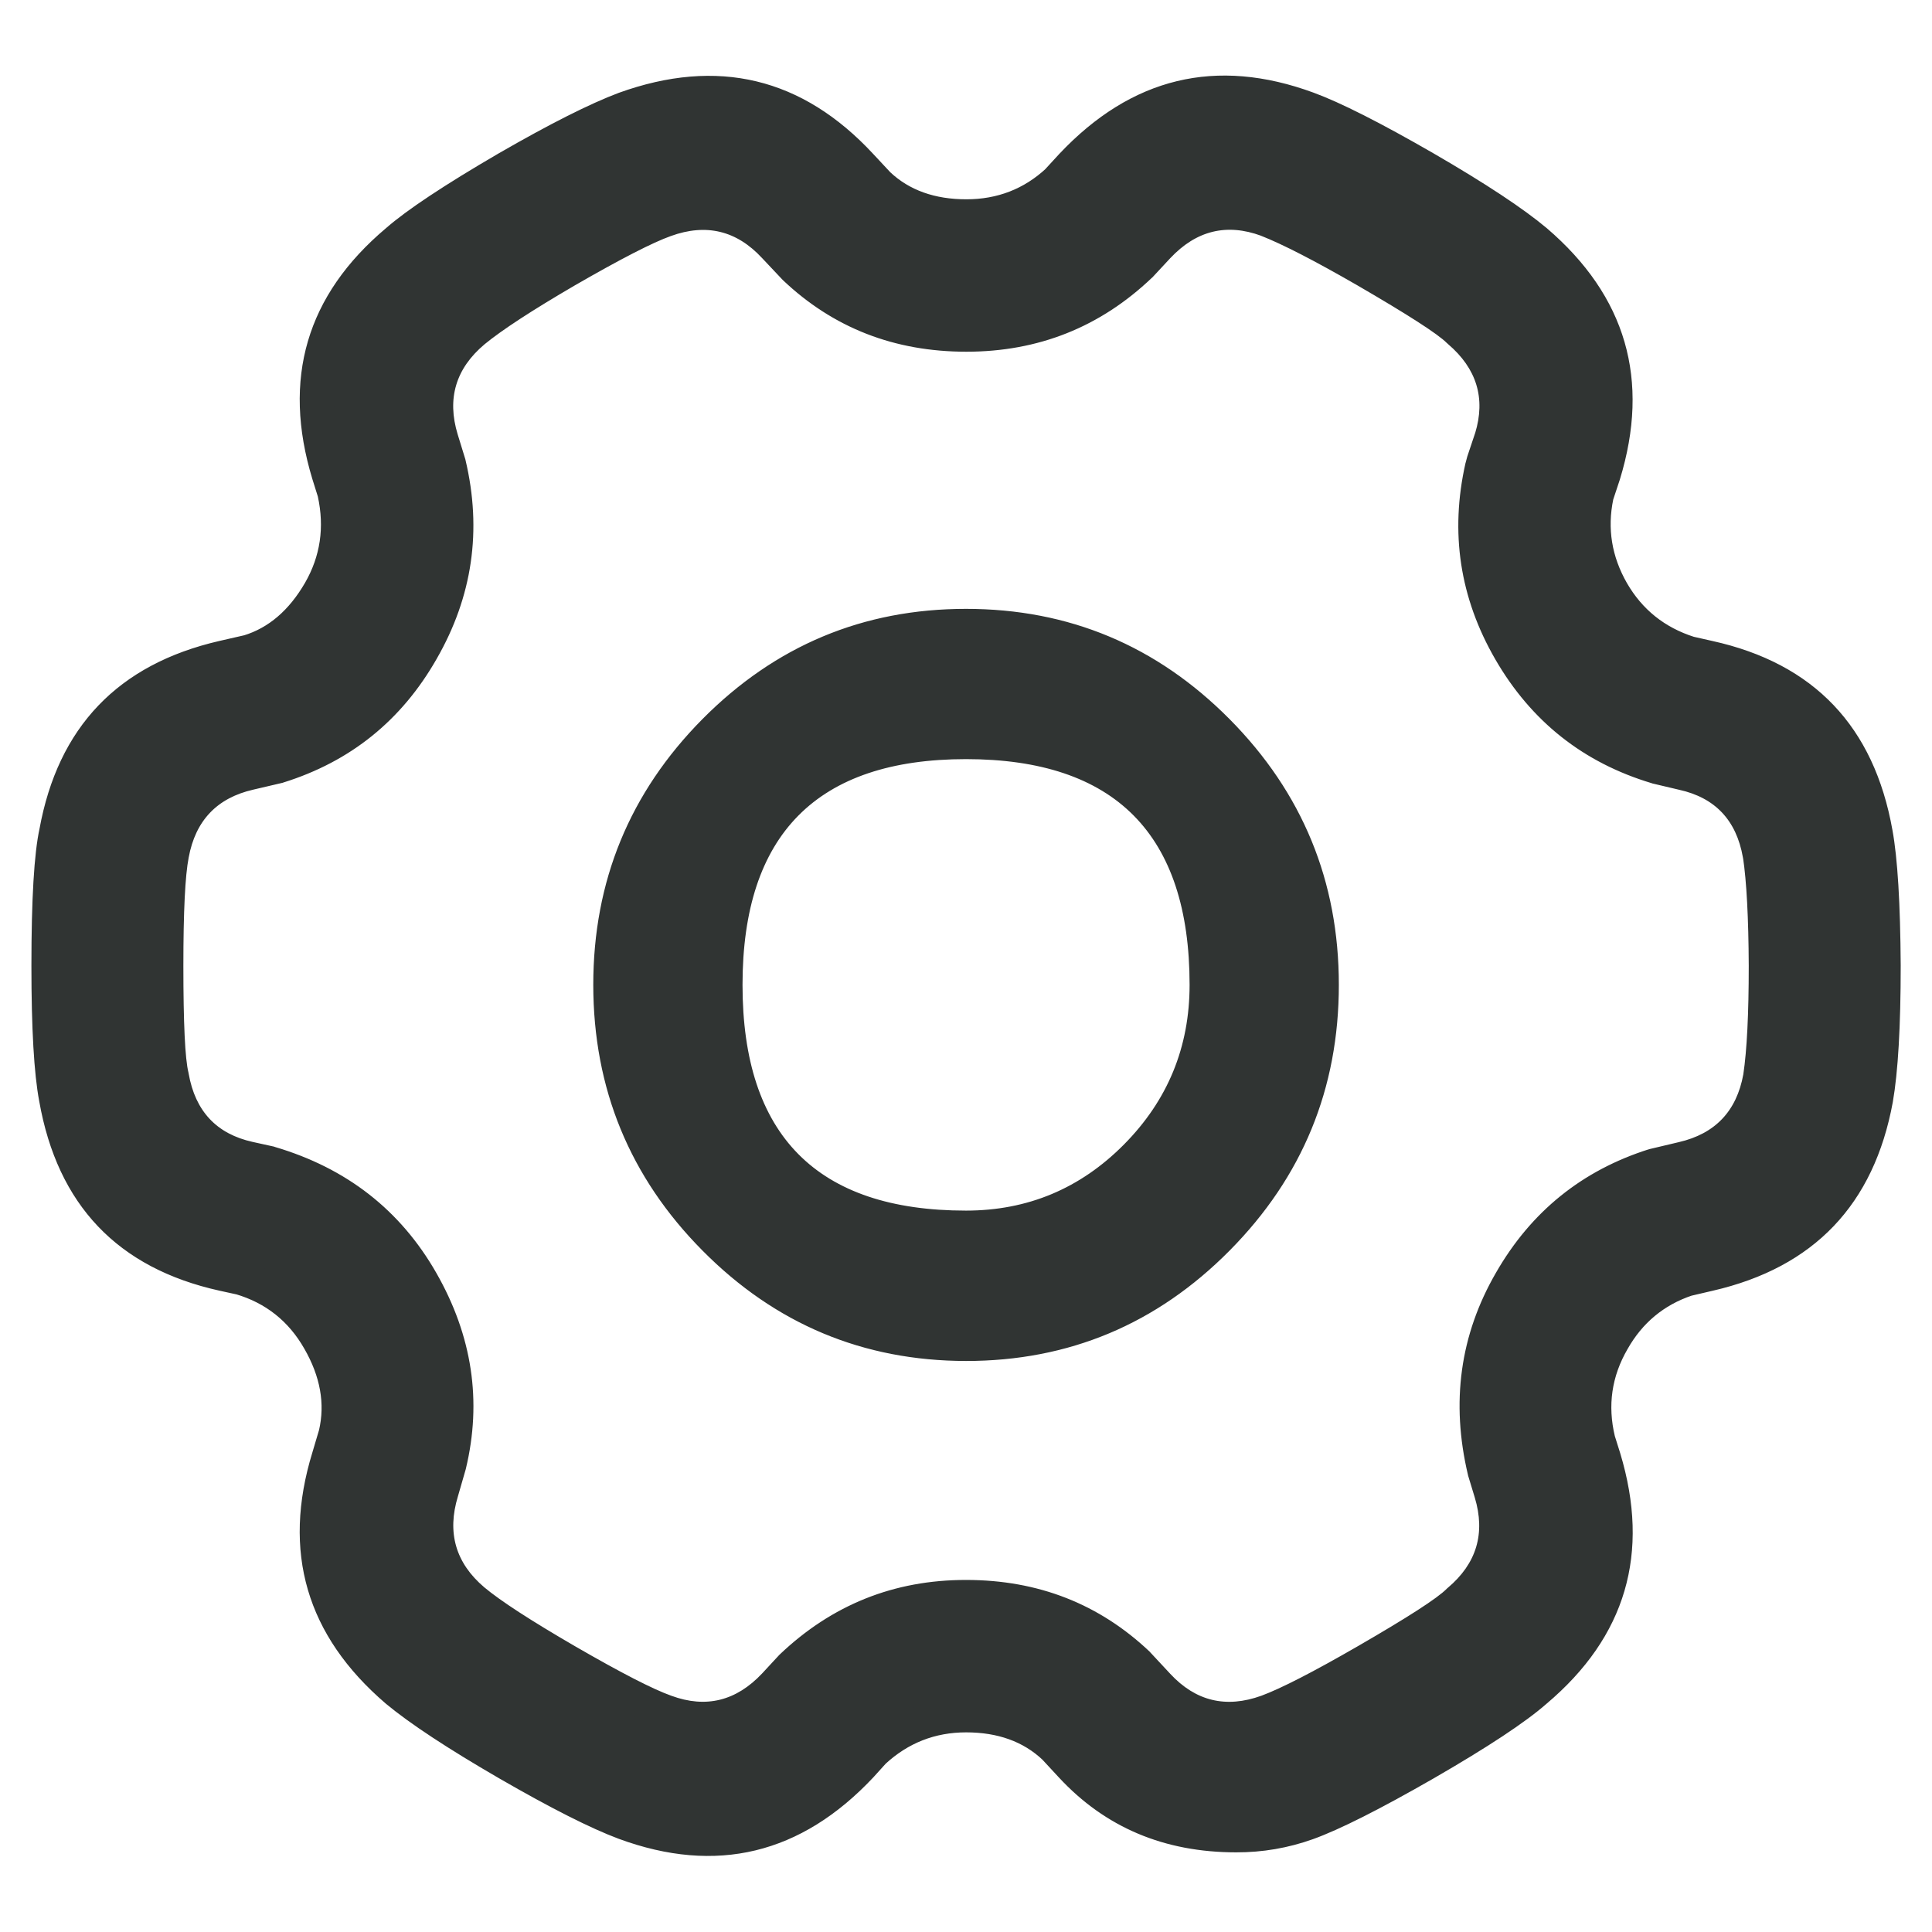
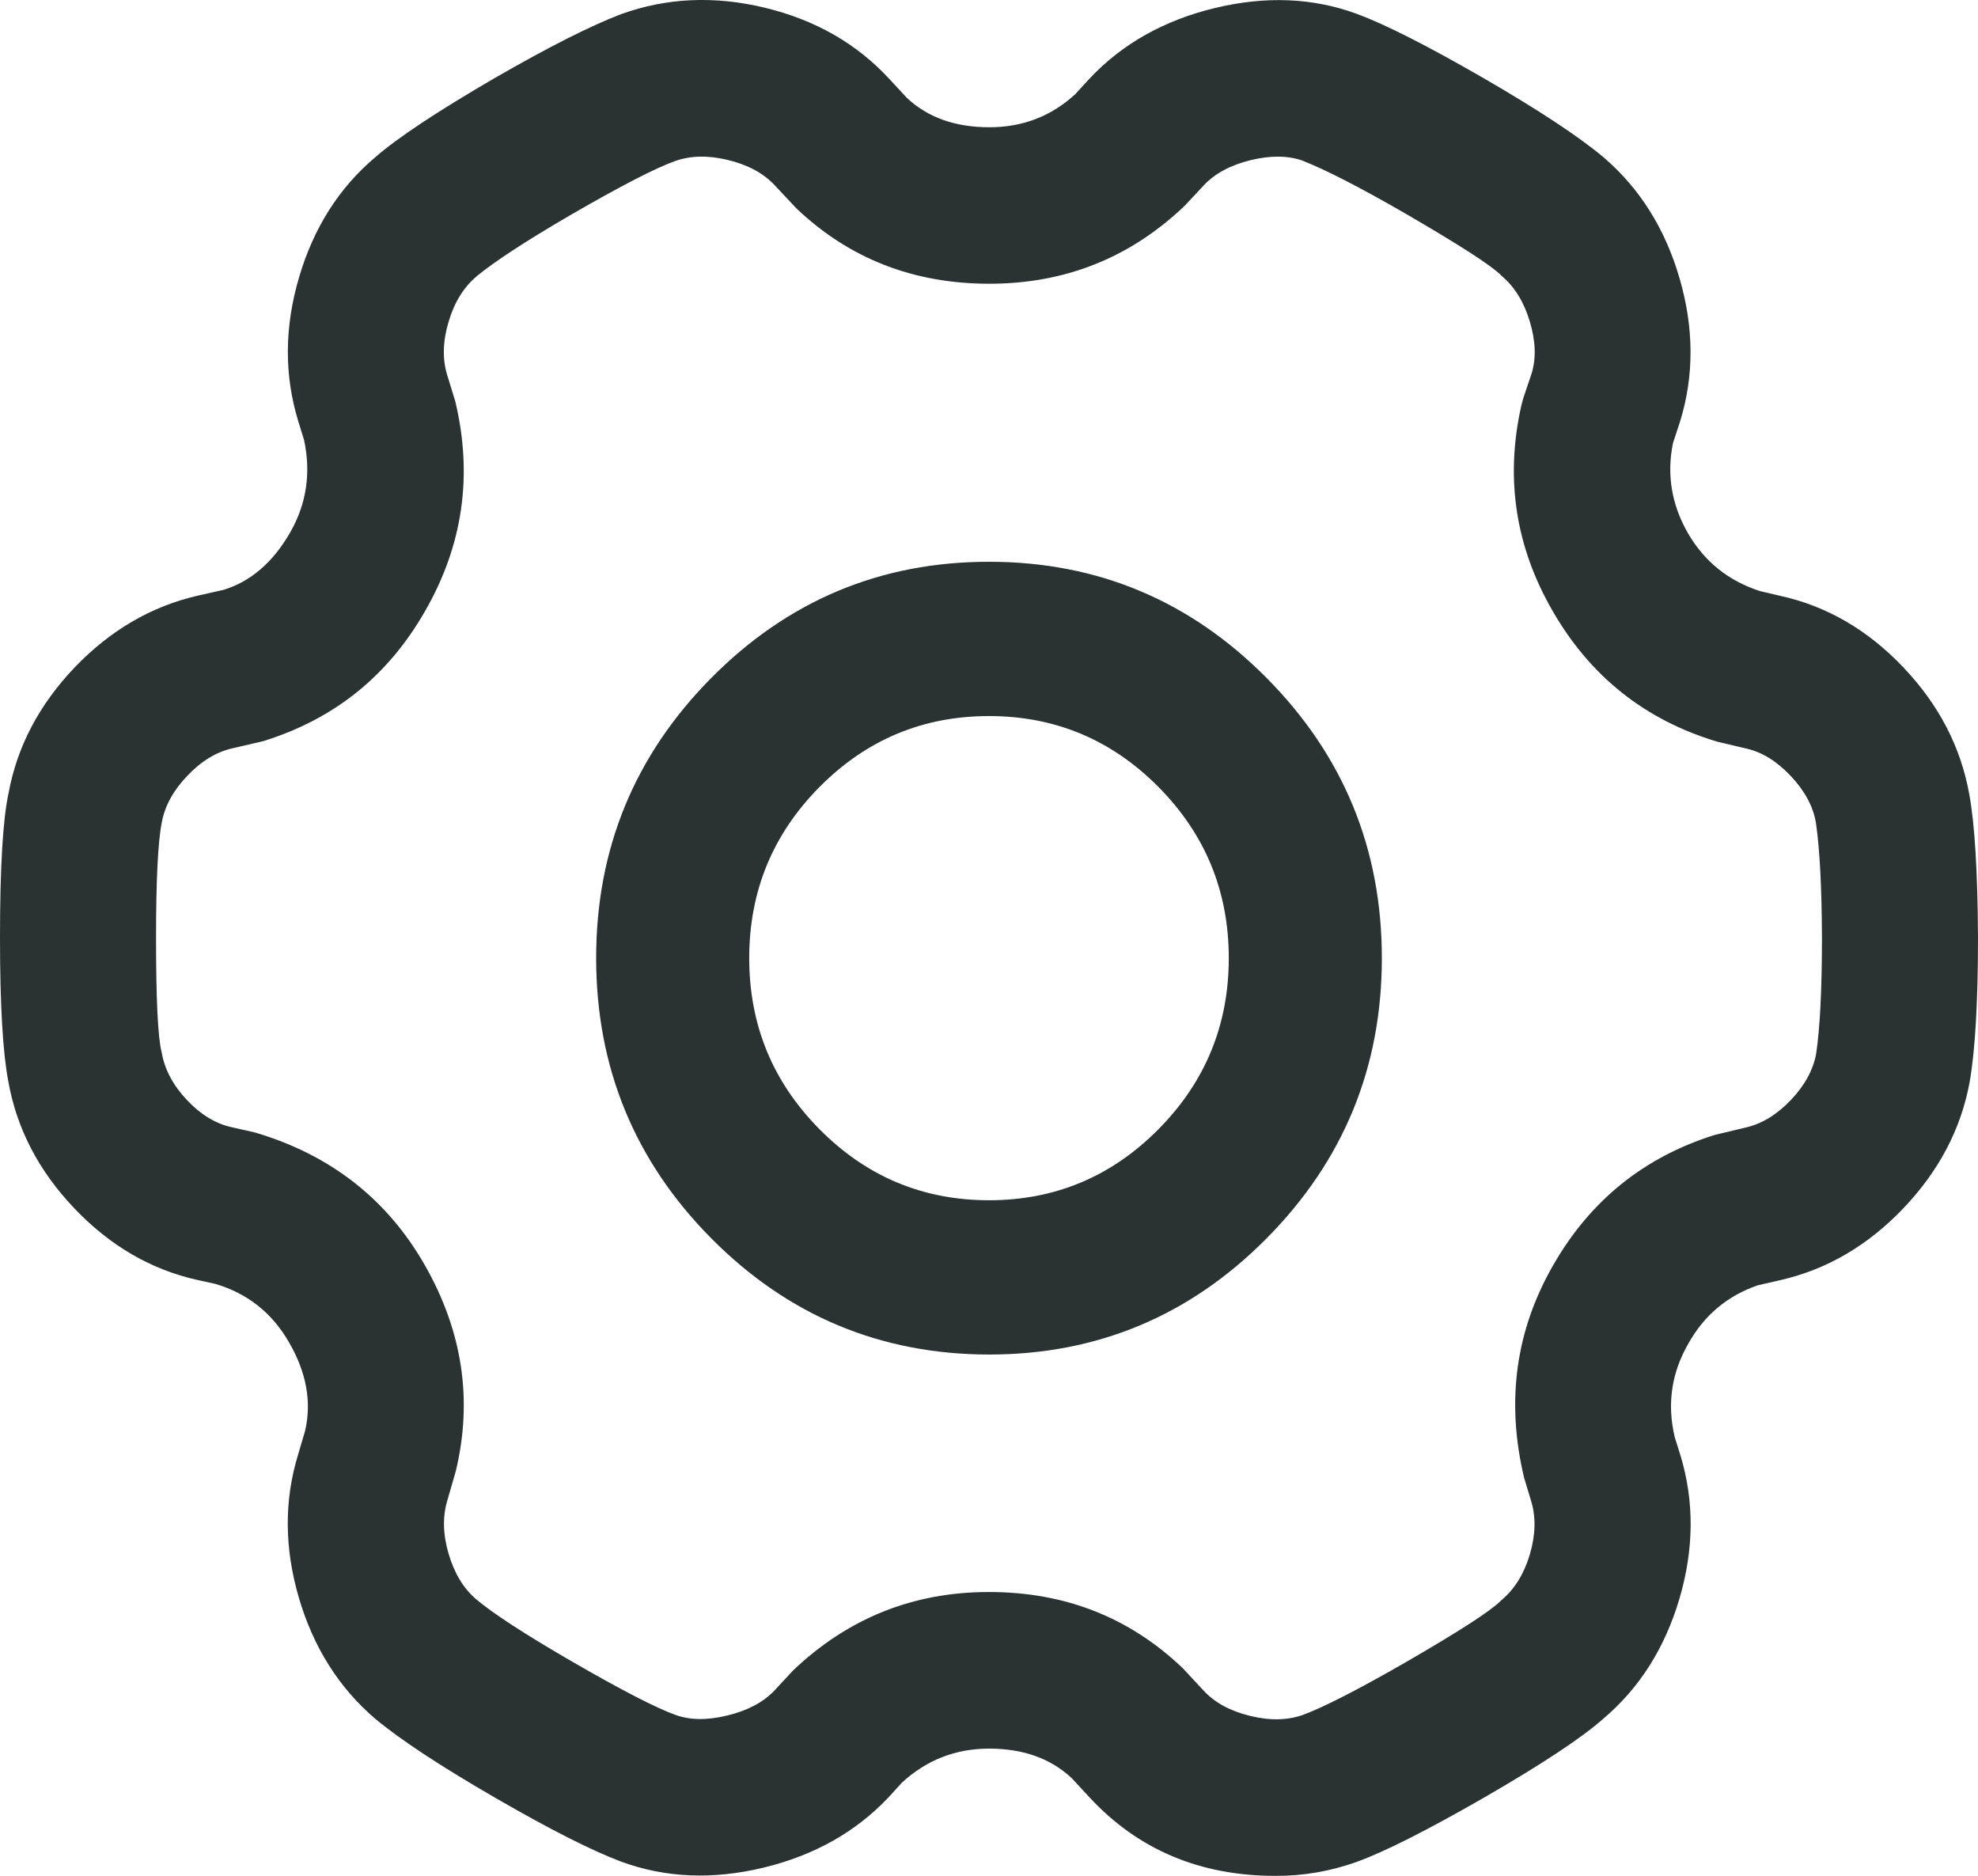
- <svg xmlns="http://www.w3.org/2000/svg" fill="none" version="1.1" width="17.1" height="17.1" viewBox="0 0 17.1 17.1">
-   <g style="mix-blend-mode:passthrough">
-     <g>
-       <path d="M8.551,14.134C9.121,14.134,9.676,14.351,10.075,14.73C10.075,14.73,10.248,14.917,10.248,14.917C10.465,15.151,10.905,15.262,11.216,15.15C11.216,15.15,11.49,15.048,12.092,14.701C12.686,14.358,12.909,14.171,12.911,14.169C13.166,13.953,13.292,13.526,13.196,13.211C13.196,13.211,13.139,13.02,13.139,13.02C12.997,12.425,13.082,11.839,13.37,11.34C13.651,10.849,14.105,10.483,14.642,10.314C14.642,10.314,14.892,10.256,14.892,10.256C15.211,10.182,15.518,9.859,15.577,9.536C15.577,9.532,15.628,9.246,15.628,8.547C15.624,7.853,15.575,7.565,15.575,7.562C15.575,7.562,16.089,7.468,16.089,7.468C16.089,7.468,15.574,7.56,15.574,7.56C15.517,7.24,15.206,6.912,14.895,6.844C14.895,6.844,14.662,6.789,14.662,6.789C14.116,6.625,13.652,6.257,13.365,5.76C13.08,5.269,12.992,4.687,13.117,4.132C13.117,4.132,13.131,4.083,13.131,4.083C13.131,4.083,13.199,3.879,13.199,3.879C13.292,3.576,13.166,3.147,12.914,2.931C12.913,2.93,12.689,2.744,12.088,2.395C11.486,2.048,11.218,1.948,11.215,1.946C10.92,1.838,10.468,1.948,10.248,2.182C10.248,2.182,10.092,2.35,10.092,2.35C9.677,2.746,9.13,2.963,8.553,2.963C7.983,2.963,7.429,2.747,7.032,2.371C7.032,2.371,6.855,2.182,6.855,2.182C6.635,1.944,6.192,1.837,5.887,1.948C5.865,1.956,5.594,2.061,5.011,2.397C4.417,2.743,4.195,2.93,4.193,2.932C3.937,3.147,3.812,3.574,3.907,3.889C3.907,3.889,3.974,4.106,3.974,4.106C4.107,4.667,4.021,5.259,3.734,5.759C3.454,6.25,3,6.616,2.463,6.783C2.463,6.783,2.208,6.842,2.208,6.842C1.89,6.915,1.582,7.238,1.523,7.561C1.522,7.568,1.473,7.851,1.473,8.548C1.473,9.243,1.522,9.527,1.522,9.53C1.581,9.86,1.886,10.183,2.203,10.253C2.203,10.253,2.389,10.294,2.389,10.294C2.979,10.468,3.443,10.836,3.732,11.341C4.016,11.838,4.106,12.43,3.977,12.966C3.977,12.966,3.909,13.2,3.909,13.2C3.812,13.52,3.938,13.95,4.189,14.164C4.189,14.164,4.414,14.353,5.015,14.701C5.61,15.045,5.879,15.146,5.89,15.15C6.182,15.257,6.635,15.148,6.855,14.913C6.855,14.913,7.003,14.754,7.003,14.754C7.422,14.355,7.975,14.133,8.551,14.134C8.551,14.134,8.551,14.134,8.551,14.134ZM10.941,16.245C10.384,16.245,9.839,16.016,9.483,15.631C9.483,15.631,9.332,15.468,9.332,15.468C9.15,15.296,8.856,15.183,8.551,15.183C8.247,15.183,7.957,15.297,7.733,15.504C7.733,15.504,7.621,15.628,7.621,15.628C7.11,16.171,6.214,16.387,5.528,16.135C5.444,16.103,5.123,15.974,4.493,15.61C3.838,15.231,3.562,15.006,3.513,14.965C2.943,14.477,2.691,13.609,2.909,12.897C2.909,12.897,2.969,12.695,2.969,12.695C3.028,12.444,2.978,12.131,2.825,11.864C2.672,11.595,2.422,11.396,2.127,11.31C2.127,11.31,1.977,11.277,1.977,11.277C1.25,11.117,0.625,10.461,0.494,9.718C0.489,9.69,0.428,9.35,0.428,8.548C0.428,7.743,0.489,7.402,0.497,7.366C0.629,6.639,1.251,5.986,1.975,5.819C1.975,5.819,2.199,5.768,2.199,5.768C2.435,5.697,2.676,5.499,2.83,5.233C2.98,4.972,3.026,4.664,2.96,4.363C2.96,4.363,2.909,4.197,2.909,4.197C2.69,3.479,2.947,2.611,3.516,2.132C3.535,2.115,3.8,1.889,4.488,1.488C5.116,1.127,5.442,0.995,5.527,0.963C6.236,0.707,7.113,0.919,7.62,1.466C7.62,1.466,7.774,1.631,7.774,1.631C7.955,1.803,8.248,1.914,8.553,1.914C8.856,1.914,9.143,1.803,9.362,1.6C9.362,1.6,9.484,1.466,9.484,1.466C9.995,0.924,10.892,0.71,11.574,0.961C11.631,0.981,11.95,1.105,12.609,1.485C13.281,1.874,13.546,2.094,13.593,2.134C14.16,2.619,14.412,3.487,14.194,4.198C14.194,4.198,14.132,4.389,14.132,4.389C14.072,4.676,14.121,4.975,14.27,5.236C14.42,5.495,14.661,5.688,14.949,5.78C14.949,5.78,15.123,5.82,15.123,5.82C15.846,5.979,16.471,6.634,16.602,7.376C16.614,7.441,16.669,7.786,16.673,8.545C16.673,9.325,16.616,9.667,16.605,9.728C16.471,10.458,15.849,11.111,15.126,11.278C15.126,11.278,14.929,11.324,14.929,11.324C14.652,11.417,14.42,11.61,14.275,11.866C14.121,12.132,14.075,12.447,14.147,12.747C14.147,12.747,14.197,12.905,14.197,12.905C14.413,13.621,14.157,14.488,13.589,14.968C13.568,14.986,13.302,15.213,12.613,15.611C11.952,15.991,11.63,16.116,11.572,16.137C11.369,16.209,11.156,16.246,10.941,16.245C10.941,16.245,10.941,16.245,10.941,16.245C10.941,16.245,10.941,16.245,10.941,16.245ZM8.55,6.569C7.377,6.569,6.422,7.533,6.422,8.717C6.422,9.902,7.377,10.865,8.55,10.865C9.724,10.865,10.679,9.902,10.679,8.717C10.679,7.533,9.724,6.569,8.55,6.569C8.55,6.569,8.55,6.569,8.55,6.569ZM8.55,11.896C6.812,11.894,5.403,10.472,5.401,8.717C5.401,6.964,6.813,5.539,8.55,5.539C10.287,5.539,11.7,6.964,11.7,8.717C11.7,10.47,10.287,11.896,8.55,11.896C8.55,11.896,8.55,11.896,8.55,11.896Z" fill="#303433" fill-opacity="1" />
-       <path d="M10.941,16.095L10.941,16.095Q11.24,16.096,11.521,15.995Q11.848,15.878,12.538,15.481Q13.236,15.078,13.49,14.855Q14.398,14.089,14.053,12.948L14.003,12.787L14.001,12.782Q13.875,12.257,14.145,11.79Q14.397,11.345,14.881,11.181L14.888,11.179L15.093,11.132Q16.244,10.867,16.458,9.701Q16.523,9.327,16.523,8.545Q16.519,7.749,16.455,7.403Q16.245,6.221,15.091,5.966L14.909,5.925L14.903,5.923Q14.402,5.763,14.14,5.311Q13.881,4.859,13.985,4.358L13.987,4.35L14.052,4.151Q14.399,3.021,13.496,2.248Q13.205,2.004,12.534,1.615Q11.855,1.224,11.523,1.101Q10.417,0.695,9.594,1.569L9.468,1.705L9.464,1.71Q9.082,2.064,8.553,2.064Q8.013,2.064,7.671,1.74L7.667,1.737L7.51,1.568Q6.704,0.698,5.578,1.104Q5.222,1.238,4.563,1.618Q3.87,2.021,3.614,2.245Q2.705,3.011,3.052,4.154L3.105,4.324L3.107,4.331Q3.221,4.854,2.96,5.308Q2.689,5.777,2.242,5.912L2.237,5.913L2.009,5.965Q0.856,6.231,0.644,7.393L0.644,7.396L0.643,7.399Q0.578,7.696,0.578,8.548Q0.578,9.353,0.641,9.69Q0.851,10.875,2.009,11.131L2.164,11.165L2.169,11.166Q2.687,11.318,2.955,11.789Q3.226,12.261,3.115,12.73L3.114,12.734L3.053,12.94Q2.705,14.075,3.611,14.851Q3.906,15.097,4.568,15.48Q5.232,15.864,5.58,15.994Q6.688,16.402,7.511,15.525L7.627,15.399L7.631,15.394Q8.022,15.033,8.551,15.033Q9.091,15.033,9.435,15.359L9.439,15.363L9.593,15.53Q10.117,16.095,10.941,16.095L10.941,16.395Q9.987,16.395,9.373,15.733L9.222,15.57L9.332,15.468L9.229,15.577Q8.971,15.333,8.551,15.333Q8.139,15.333,7.835,15.614L7.733,15.504L7.844,15.605L7.73,15.731Q6.771,16.752,5.476,16.275Q5.104,16.136,4.418,15.74Q3.733,15.343,3.415,15.079Q2.36,14.175,2.765,12.855L2.825,12.653L2.969,12.695L2.823,12.661Q2.906,12.307,2.694,11.938Q2.486,11.572,2.085,11.454L2.127,11.31L2.095,11.457L1.944,11.424Q0.59,11.125,0.347,9.746Q0.278,9.381,0.278,8.548Q0.278,7.663,0.35,7.334L0.497,7.366L0.349,7.339Q0.596,5.983,1.942,5.673L2.165,5.622L2.199,5.768L2.155,5.625Q2.488,5.524,2.7,5.158Q2.903,4.805,2.813,4.394L2.96,4.363L2.817,4.407L2.765,4.241Q2.36,2.909,3.417,2.019Q3.694,1.777,4.413,1.358Q5.093,0.966,5.476,0.822Q6.789,0.348,7.73,1.364L7.884,1.529L7.774,1.631L7.877,1.522Q8.133,1.764,8.553,1.764Q8.965,1.764,9.26,1.49L9.362,1.6L9.251,1.498L9.375,1.363Q10.334,0.345,11.626,0.82Q11.983,0.951,12.684,1.355Q13.378,1.757,13.691,2.02Q14.743,2.921,14.337,4.245L14.274,4.435L14.132,4.389L14.279,4.419Q14.198,4.808,14.4,5.161Q14.603,5.512,14.994,5.637L14.949,5.78L14.982,5.634L15.155,5.673Q16.505,5.971,16.75,7.348Q16.818,7.72,16.823,8.545Q16.823,9.353,16.753,9.755Q16.503,11.115,15.16,11.424L14.963,11.47L14.929,11.324L14.977,11.466Q14.602,11.592,14.405,11.941Q14.195,12.303,14.293,12.712L14.147,12.747L14.29,12.702L14.34,12.861Q14.742,14.191,13.688,15.08Q13.412,15.323,12.688,15.741Q11.974,16.151,11.622,16.278Q11.292,16.396,10.941,16.395L10.941,16.395L10.941,16.095ZM8.551,14.284Q7.715,14.283,7.107,14.862L7.003,14.754L7.113,14.856L6.965,15.015Q6.484,15.527,5.838,15.291Q5.575,15.197,4.94,14.831Q4.328,14.476,4.093,14.279Q3.562,13.826,3.766,13.157L3.833,12.925L3.977,12.966L3.831,12.931Q4.019,12.147,3.601,11.415Q3.184,10.685,2.347,10.438L2.389,10.294L2.356,10.441L2.171,10.399Q1.497,10.25,1.375,9.556L1.522,9.53L1.377,9.566Q1.323,9.35,1.323,8.548Q1.323,7.799,1.376,7.532Q1.501,6.851,2.175,6.696L2.429,6.637L2.463,6.783L2.419,6.64Q3.197,6.397,3.603,5.685Q4.022,4.958,3.828,4.14L3.974,4.106L3.83,4.149L3.764,3.933Q3.562,3.267,4.096,2.817L4.099,2.815L4.102,2.813Q4.1,2.814,4.098,2.815Q4.35,2.608,4.935,2.268Q5.572,1.901,5.837,1.806Q6.492,1.569,6.965,2.08L7.142,2.268L7.032,2.371L7.136,2.262Q7.716,2.813,8.553,2.813Q9.388,2.813,9.988,2.242L10.092,2.35L9.982,2.248L10.139,2.08Q10.62,1.568,11.267,1.805L11.275,1.808L11.282,1.812Q11.277,1.809,11.273,1.808Q11.58,1.929,12.163,2.265Q12.876,2.679,13.021,2.826L12.914,2.931L13.011,2.817Q13.542,3.271,13.342,3.923L13.342,3.924L13.273,4.131L13.131,4.083L13.275,4.123L13.262,4.172L13.117,4.132L13.264,4.165Q13.081,4.971,13.495,5.685Q13.912,6.407,14.705,6.645L14.662,6.789L14.697,6.643L14.929,6.698Q15.599,6.845,15.722,7.534L15.574,7.56L15.548,7.413L16.062,7.32L16.116,7.616L15.602,7.709L15.575,7.562L15.725,7.562Q15.725,7.551,15.724,7.544Q15.775,7.887,15.778,8.547Q15.778,9.208,15.726,9.553Q15.727,9.547,15.727,9.536L15.727,9.55L15.725,9.563Q15.6,10.246,14.926,10.402L14.676,10.46L14.642,10.314L14.687,10.458Q13.909,10.702,13.5,11.415Q13.083,12.137,13.285,12.986L13.139,13.02L13.282,12.977L13.34,13.167Q13.542,13.833,13.008,14.283L12.911,14.169L13.018,14.274Q12.867,14.427,12.167,14.831Q11.554,15.184,11.269,15.29Q10.61,15.528,10.138,15.019L9.965,14.832L10.075,14.73L9.971,14.839Q9.387,14.284,8.551,14.284L8.551,13.984Q9.507,13.984,10.178,14.621L10.181,14.625L10.358,14.815Q10.695,15.178,11.164,15.009Q11.426,14.912,12.017,14.571Q12.682,14.187,12.804,14.063L12.809,14.058L12.814,14.054Q13.197,13.731,13.053,13.254L12.994,13.06L12.993,13.055Q12.764,12.09,13.24,11.266Q13.707,10.452,14.597,10.171L14.602,10.17L14.859,10.109Q15.341,9.998,15.43,9.509L15.577,9.536L15.427,9.536Q15.427,9.525,15.43,9.509Q15.478,9.186,15.478,8.548Q15.475,7.91,15.427,7.588Q15.425,7.573,15.425,7.562L15.425,7.437L16.062,7.32L16.089,7.468L16.115,7.616L15.453,7.734L15.426,7.587Q15.339,7.095,14.861,6.99L14.624,6.934L14.619,6.932Q13.712,6.66,13.235,5.836Q12.763,5.02,12.971,4.099L12.972,4.096L12.987,4.04L13.057,3.831L13.199,3.879L13.056,3.835Q13.198,3.371,12.816,3.045L12.812,3.041L12.807,3.037Q12.69,2.918,12.013,2.525Q11.449,2.2,11.162,2.087Q11.154,2.083,11.148,2.08L11.215,1.946L11.163,2.087Q10.703,1.918,10.358,2.285L10.199,2.456L10.195,2.459Q9.509,3.113,8.553,3.113Q7.597,3.113,6.929,2.479L6.926,2.476L6.745,2.284Q6.407,1.919,5.938,2.089Q5.698,2.174,5.086,2.527Q4.522,2.856,4.289,3.047Q4.286,3.05,4.283,3.051L4.193,2.932L4.289,3.047Q3.906,3.369,4.051,3.845L4.119,4.066L4.12,4.071Q4.341,5.004,3.864,5.833Q3.399,6.648,2.508,6.926L2.503,6.928L2.242,6.989Q1.76,7.099,1.67,7.59Q1.623,7.829,1.623,8.548Q1.623,9.313,1.668,9.493L1.669,9.498L1.67,9.504Q1.758,10.001,2.236,10.107L2.427,10.149L2.431,10.151Q3.385,10.432,3.862,11.267Q4.339,12.102,4.123,13.001L4.122,13.005L4.053,13.244Q3.906,13.726,4.286,14.049Q4.501,14.229,5.09,14.571Q5.701,14.924,5.942,15.009Q6.401,15.178,6.746,14.811L6.897,14.648L6.9,14.645Q7.595,13.983,8.551,13.984L8.551,14.284ZM11.85,8.717Q11.85,10.093,10.883,11.069Q9.915,12.046,8.55,12.046Q7.184,12.044,6.218,11.069Q5.252,10.095,5.251,8.717Q5.251,7.341,6.217,6.365Q7.185,5.389,8.55,5.389Q9.915,5.389,10.883,6.365Q11.85,7.341,11.85,8.717ZM11.55,8.717Q11.55,7.464,10.67,6.576Q9.79,5.689,8.55,5.689Q7.31,5.689,6.431,6.576Q5.551,7.464,5.551,8.717Q5.552,9.971,6.431,10.858Q7.309,11.744,8.55,11.746Q9.79,11.746,10.67,10.858Q11.55,9.97,11.55,8.717ZM10.529,8.717Q10.529,6.719,8.55,6.719Q6.572,6.719,6.572,8.717Q6.572,10.715,8.55,10.715Q9.368,10.715,9.948,10.13Q10.529,9.544,10.529,8.717ZM10.829,8.717Q10.829,9.667,10.161,10.341Q9.493,11.015,8.55,11.015Q7.607,11.015,6.939,10.341Q6.272,9.667,6.272,8.717Q6.272,7.767,6.939,7.094Q7.607,6.419,8.55,6.419Q9.493,6.419,10.161,7.094Q10.829,7.767,10.829,8.717Z" fill="#303433" fill-opacity="1" />
-     </g>
-     <g />
+ <svg xmlns="http://www.w3.org/2000/svg" fill="none" version="1.1" width="18" height="17.07" viewBox="0 0 18 17.07">
+   <g>
+     <path d="M11.607,17.07Q10.577,17.07,9.915,16.356L9.753,16.181Q9.466,15.912,9.001,15.912Q8.545,15.912,8.208,16.221L8.088,16.353Q7.642,16.827,6.949,16.995Q6.256,17.162,5.654,16.941Q5.251,16.79,4.504,16.358Q3.759,15.927,3.414,15.64Q2.917,15.214,2.719,14.537Q2.522,13.86,2.712,13.239L2.776,13.022Q2.868,12.629,2.633,12.22Q2.402,11.814,1.959,11.683L1.799,11.648Q1.163,11.507,0.676,10.995Q0.189,10.484,0.075,9.837Q0,9.441,0,8.534Q0,7.575,0.078,7.217Q0.195,6.582,0.678,6.075Q1.164,5.567,1.797,5.421L2.036,5.367Q2.405,5.253,2.639,4.848Q2.864,4.457,2.767,4.004L2.713,3.829Q2.522,3.202,2.721,2.525Q2.92,1.848,3.416,1.43Q3.717,1.167,4.499,0.712Q5.24,0.285,5.654,0.128Q6.274,-0.095,6.959,0.07Q7.644,0.235,8.088,0.713L8.252,0.89Q8.537,1.158,9.003,1.158Q9.459,1.158,9.786,0.856L9.917,0.713Q10.363,0.24,11.056,0.073Q11.748,-0.094,12.347,0.126Q12.734,0.269,13.497,0.709Q14.252,1.146,14.592,1.431Q15.087,1.855,15.284,2.532Q15.481,3.209,15.29,3.832L15.224,4.033Q15.137,4.462,15.36,4.851Q15.585,5.24,16.017,5.379L16.2,5.422Q16.834,5.561,17.32,6.072Q17.806,6.583,17.921,7.23Q17.995,7.634,18,8.53Q18,9.41,17.924,9.846Q17.807,10.485,17.322,10.994Q16.837,11.503,16.205,11.648L15.996,11.696Q15.583,11.838,15.366,12.223Q15.133,12.625,15.24,13.077L15.293,13.246Q15.482,13.872,15.283,14.548Q15.083,15.224,14.588,15.642Q14.29,15.905,13.501,16.36Q12.725,16.806,12.343,16.944Q11.986,17.071,11.608,17.07L11.607,17.07ZM16.524,7.481L16.526,7.494Q16.577,7.847,16.58,8.534Q16.58,9.231,16.527,9.59Q16.486,9.811,16.297,10.01Q16.106,10.21,15.887,10.26L15.603,10.328Q14.641,10.63,14.136,11.51Q13.621,12.402,13.869,13.445L13.87,13.449L13.934,13.661Q14,13.879,13.922,14.144Q13.843,14.409,13.667,14.558L13.662,14.562L13.657,14.567Q13.522,14.704,12.794,15.125Q12.147,15.497,11.86,15.604Q11.647,15.681,11.375,15.614Q11.105,15.548,10.955,15.386L10.762,15.179L10.759,15.176Q10.034,14.487,9.001,14.487Q7.967,14.486,7.216,15.202L7.213,15.205L7.049,15.382Q6.897,15.543,6.621,15.61Q6.346,15.678,6.146,15.605Q5.882,15.51,5.213,15.124Q4.57,14.752,4.333,14.553Q4.16,14.405,4.082,14.138Q4.004,13.871,4.072,13.65L4.147,13.389L4.148,13.386Q4.381,12.414,3.865,11.511Q3.349,10.609,2.319,10.305L2.314,10.304L2.107,10.257Q1.889,10.209,1.701,10.01Q1.512,9.809,1.472,9.58L1.471,9.576L1.47,9.571Q1.42,9.372,1.42,8.534Q1.42,7.747,1.472,7.485Q1.513,7.26,1.704,7.06Q1.894,6.86,2.113,6.81L2.397,6.744L2.402,6.742Q3.365,6.442,3.868,5.561Q4.384,4.665,4.144,3.656L4.143,3.652L4.069,3.411Q4.003,3.193,4.082,2.929Q4.16,2.664,4.336,2.516L4.336,2.515Q4.592,2.305,5.21,1.946Q5.879,1.56,6.142,1.466Q6.353,1.39,6.625,1.456Q6.897,1.522,7.049,1.685L7.245,1.894L7.248,1.897Q7.969,2.582,9.003,2.582Q10.036,2.582,10.778,1.875L10.781,1.872L10.955,1.686Q11.106,1.525,11.382,1.457Q11.656,1.391,11.857,1.463L11.858,1.464Q12.173,1.588,12.789,1.943Q13.531,2.374,13.66,2.505L13.664,2.51L13.669,2.514Q13.843,2.662,13.922,2.928Q14.001,3.191,13.938,3.398L13.862,3.624L13.846,3.684L13.845,3.687Q13.62,4.682,14.131,5.563Q14.646,6.455,15.627,6.749L15.631,6.75L15.889,6.811Q16.103,6.858,16.294,7.059Q16.485,7.261,16.524,7.481ZM12.575,8.719Q12.575,10.21,11.527,11.268Q10.479,12.326,9,12.326Q7.519,12.324,6.472,11.268Q5.426,10.212,5.425,8.719Q5.425,7.227,6.472,6.17Q7.52,5.112,9,5.112Q10.479,5.112,11.527,6.17Q12.575,7.227,12.575,8.719ZM11.182,8.719Q11.182,7.807,10.542,7.161Q9.902,6.516,9,6.516Q8.098,6.516,7.458,7.161Q6.818,7.807,6.818,8.719Q6.818,9.63,7.458,10.276Q8.098,10.922,9,10.922Q9.902,10.922,10.542,10.276Q11.182,9.63,11.182,8.719Z" fill-rule="evenodd" fill="#2A3331" fill-opacity="1" />
  </g>
</svg>
